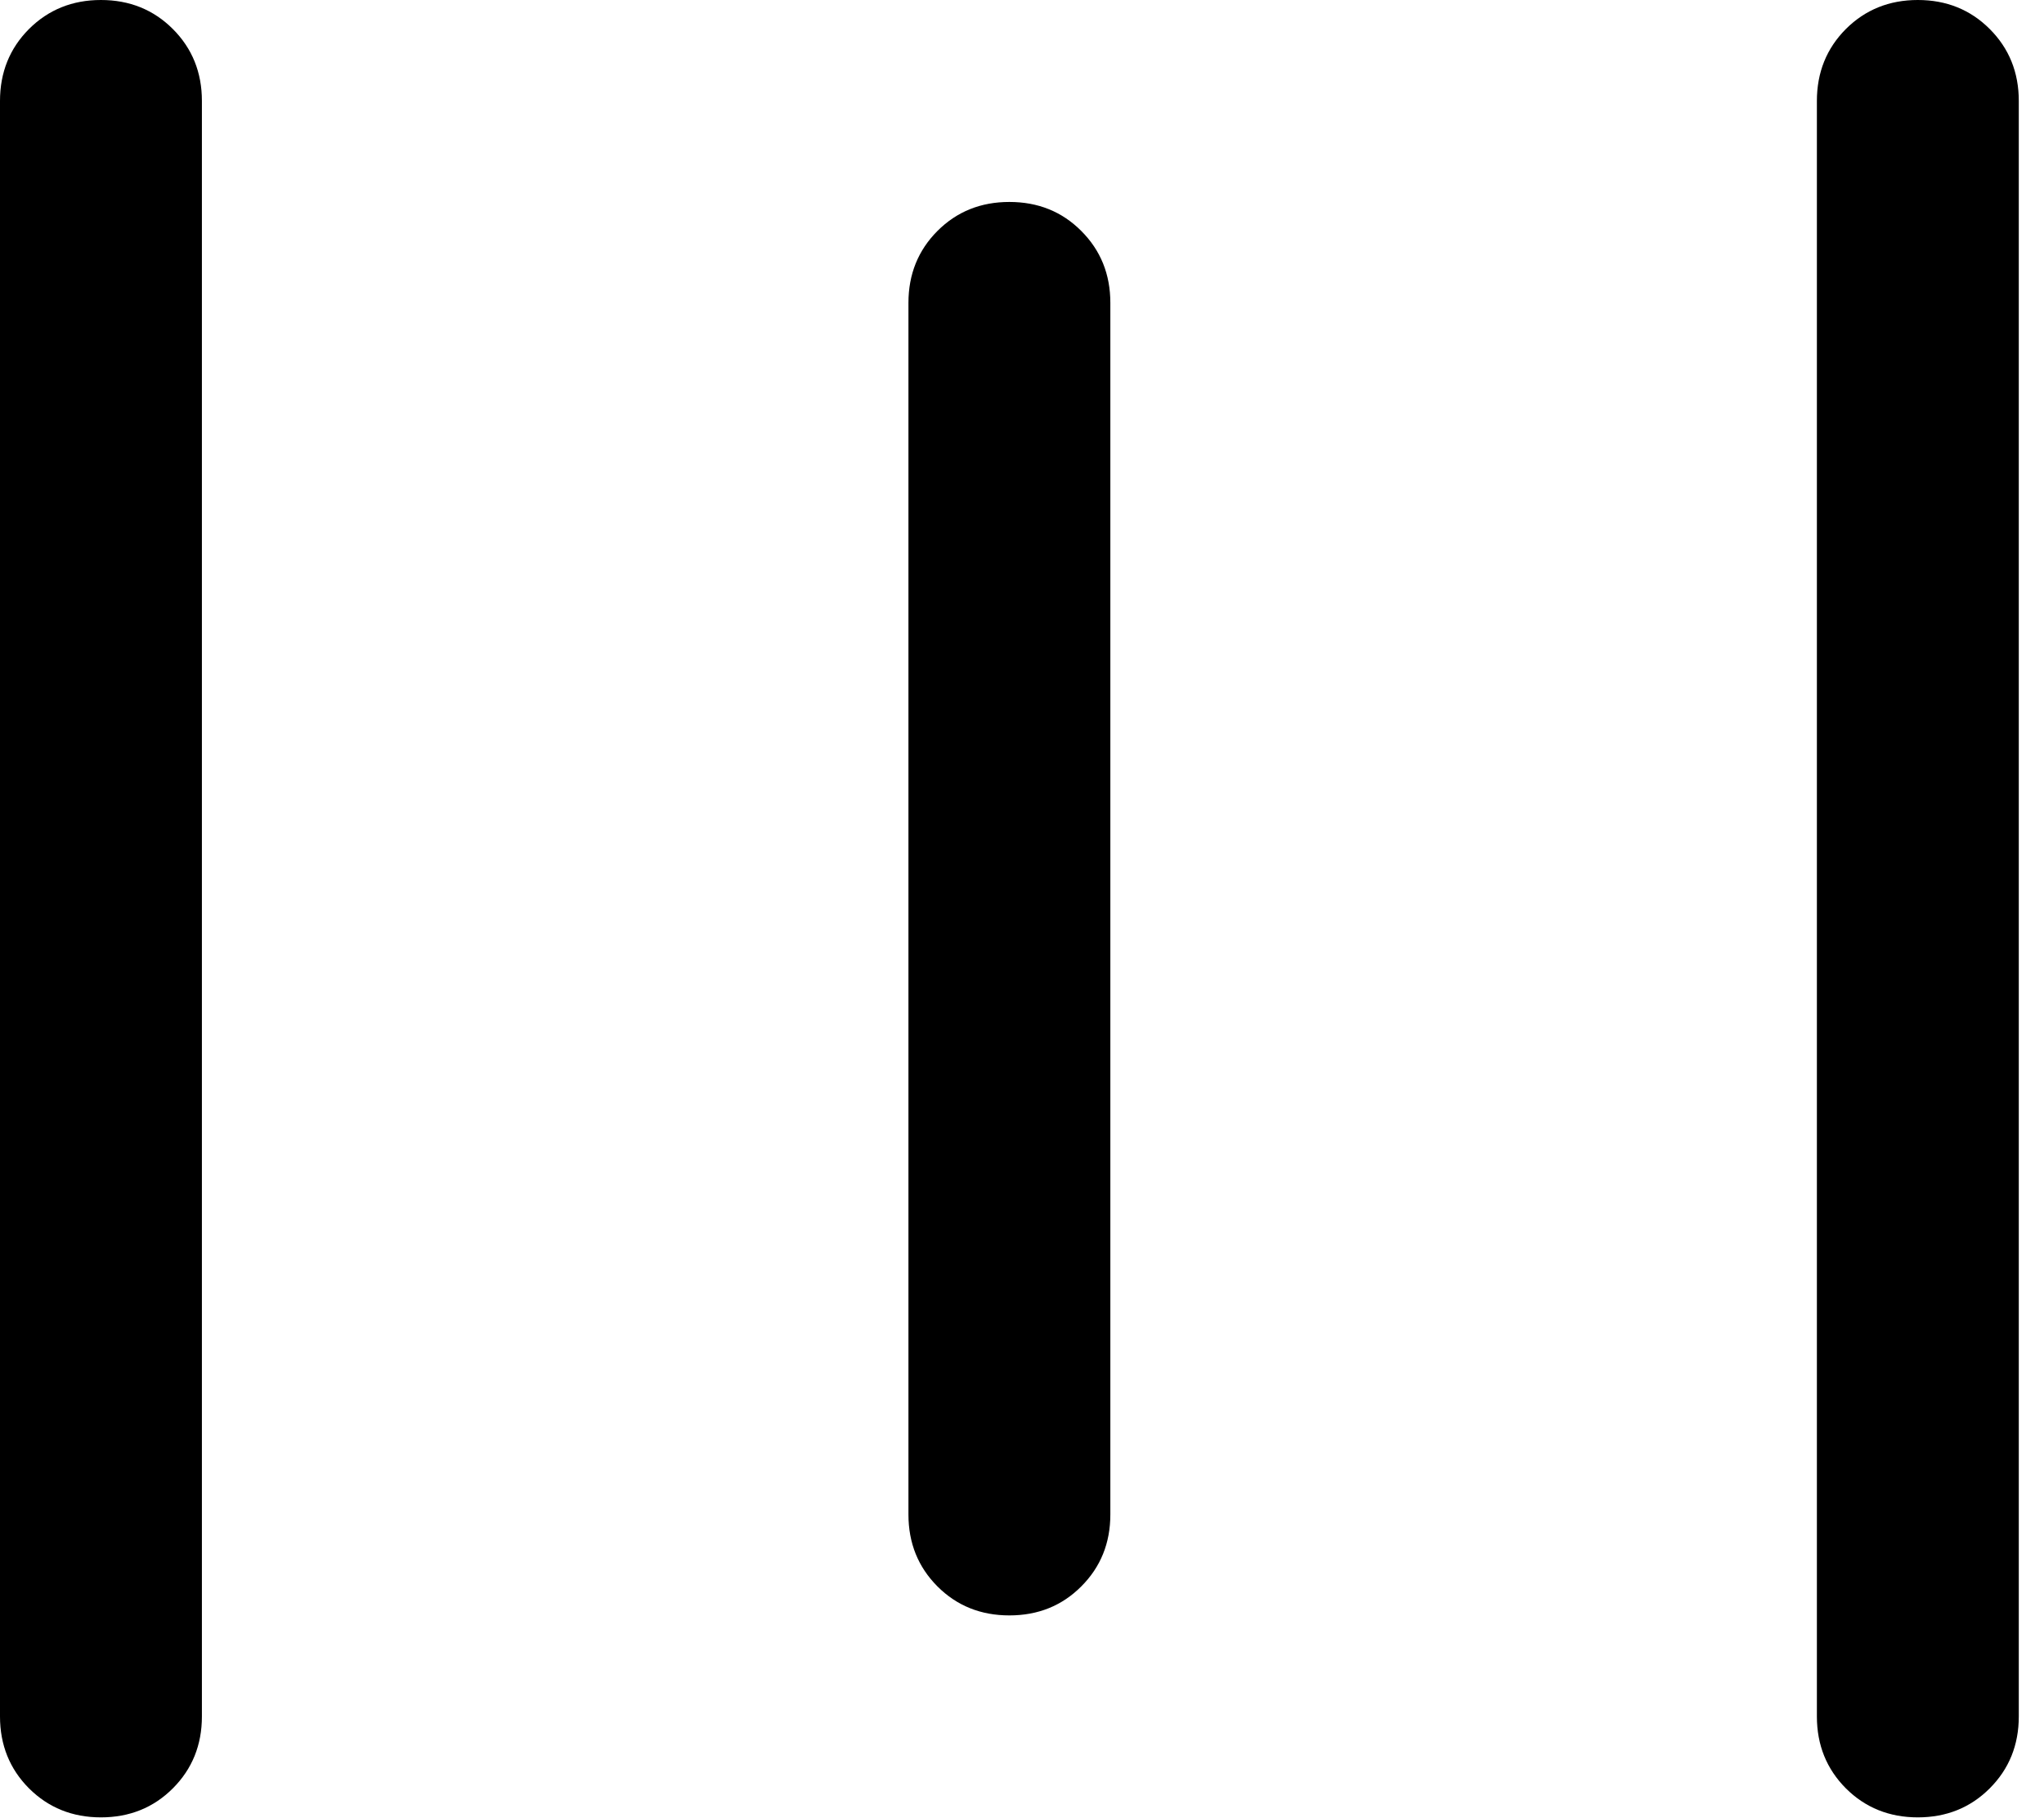
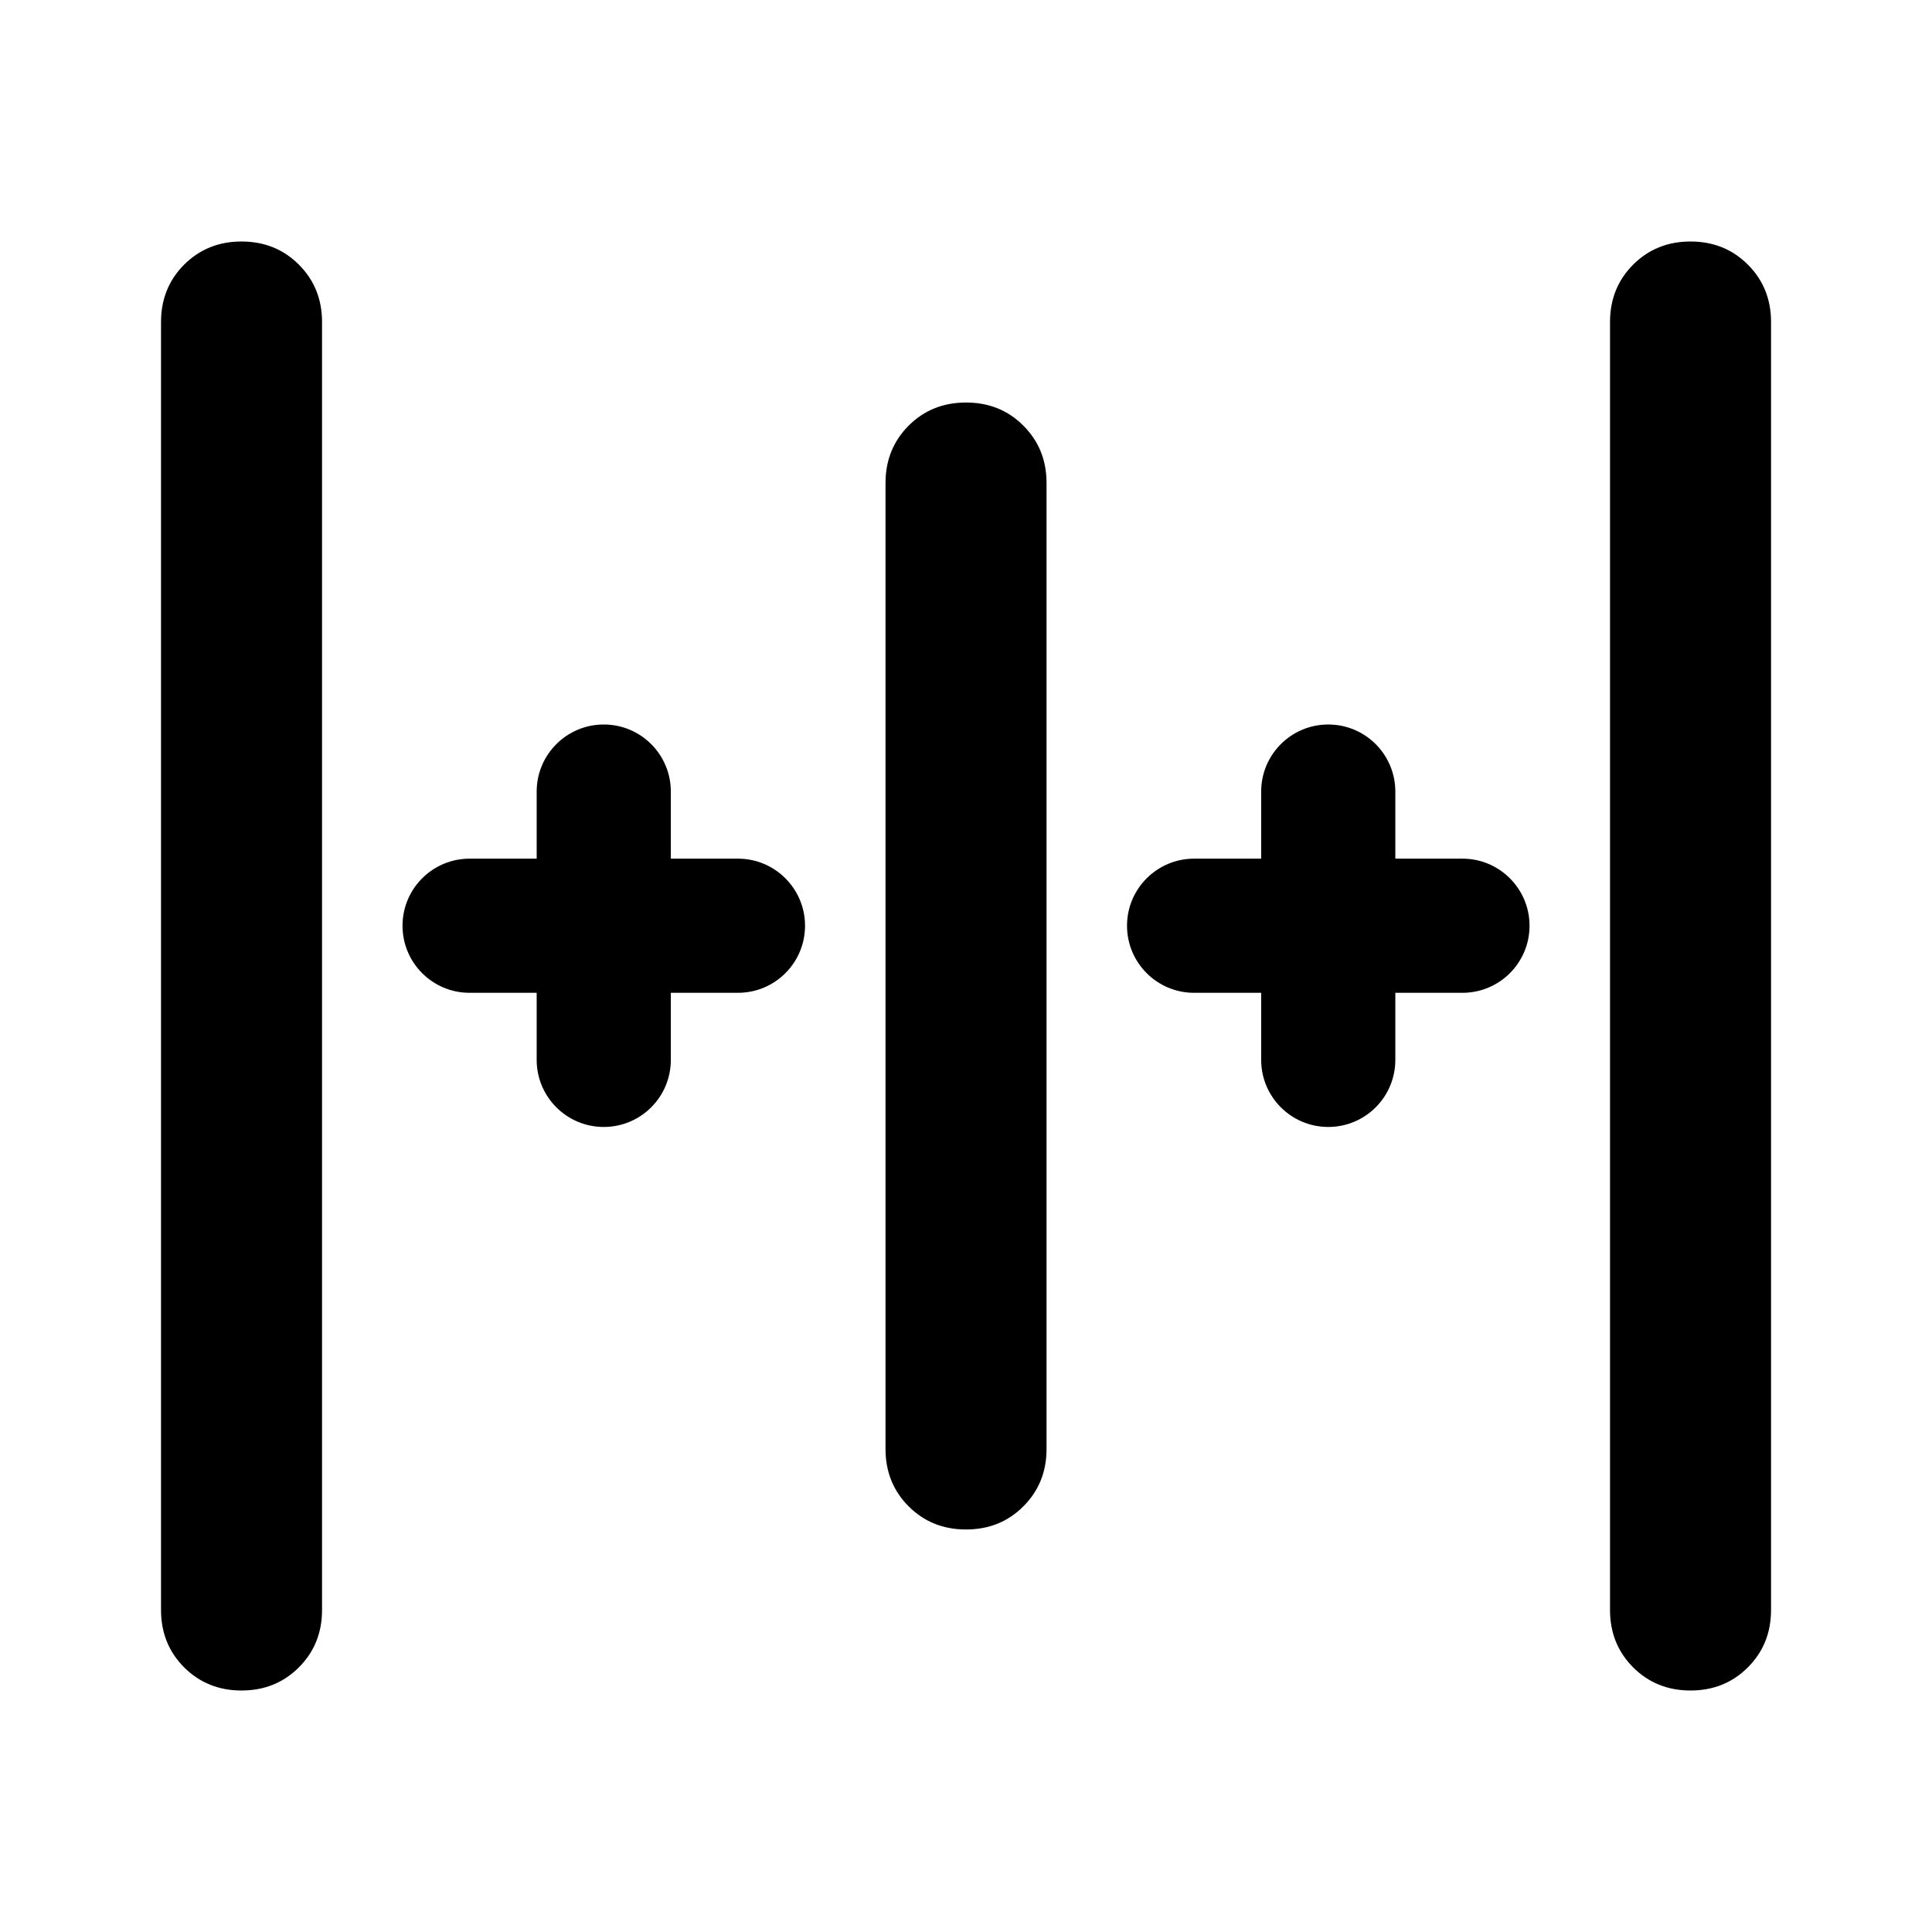
- <svg xmlns="http://www.w3.org/2000/svg" width="27" height="24" viewBox="0 0 27 24" fill="none">
-   <path d="M0 22.667V1.333C0 0.956 0.128 0.639 0.383 0.383C0.639 0.128 0.956 0 1.333 0C1.711 0 2.028 0.128 2.283 0.383C2.539 0.639 2.667 0.956 2.667 1.333V22.667C2.667 23.044 2.539 23.361 2.283 23.617C2.028 23.872 1.711 24 1.333 24C0.956 24 0.639 23.872 0.383 23.617C0.128 23.361 0 23.044 0 22.667ZM24 22.667V1.333C24 0.956 24.128 0.639 24.383 0.383C24.639 0.128 24.956 0 25.333 0C25.711 0 26.028 0.128 26.283 0.383C26.539 0.639 26.667 0.956 26.667 1.333V22.667C26.667 23.044 26.539 23.361 26.283 23.617C26.028 23.872 25.711 24 25.333 24C24.956 24 24.639 23.872 24.383 23.617C24.128 23.361 24 23.044 24 22.667Z" fill="currentColor" />
-   <path d="M12 4V20C12 20.378 12.128 20.694 12.383 20.95C12.639 21.206 12.956 21.333 13.333 21.333C13.711 21.333 14.028 21.206 14.283 20.95C14.539 20.694 14.667 20.378 14.667 20V4C14.667 3.622 14.539 3.306 14.283 3.05C14.028 2.794 13.711 2.667 13.333 2.667C12.956 2.667 12.639 2.794 12.383 3.05C12.128 3.306 12 3.622 12 4Z" fill="currentColor" />
+ <svg xmlns="http://www.w3.org/2000/svg" width="32" height="32" viewBox="0 0 32 32" fill="none">
+   <path d="M2.667 26.667V5.333C2.667 4.956 2.795 4.639 3.05 4.383C3.306 4.128 3.623 4 4 4C4.378 4 4.695 4.128 4.95 4.383C5.206 4.639 5.334 4.956 5.334 5.333V26.667C5.334 27.044 5.206 27.361 4.95 27.617C4.695 27.872 4.378 28 4 28C3.623 28 3.306 27.872 3.05 27.617C2.795 27.361 2.667 27.044 2.667 26.667ZM26.667 26.667V5.333C26.667 4.956 26.795 4.639 27.05 4.383C27.306 4.128 27.622 4 28 4C28.378 4 28.695 4.128 28.95 4.383C29.206 4.639 29.334 4.956 29.334 5.333V26.667C29.334 27.044 29.206 27.361 28.95 27.617C28.695 27.872 28.378 28 28 28C27.622 28 27.306 27.872 27.05 27.617C26.795 27.361 26.667 27.044 26.667 26.667Z" fill="currentColor" />
+   <path d="M14.667 8V24C14.667 24.378 14.795 24.694 15.05 24.95C15.306 25.206 15.623 25.333 16 25.333C16.378 25.333 16.695 25.206 16.95 24.95C17.206 24.694 17.334 24.378 17.334 24V8C17.334 7.622 17.206 7.306 16.95 7.05C16.695 6.794 16.378 6.667 16 6.667C15.623 6.667 15.306 6.794 15.05 7.05C14.795 7.306 14.667 7.622 14.667 8Z" fill="currentColor" />
+   <path d="M10 12C9.387 12 8.889 12.497 8.889 13.111L8.889 14.222L7.778 14.222C7.164 14.222 6.667 14.72 6.667 15.333C6.667 15.947 7.164 16.444 7.778 16.444L8.889 16.444L8.889 17.555C8.889 18.169 9.387 18.666 10 18.666C10.614 18.666 11.111 18.169 11.111 17.555L11.111 16.444L12.223 16.444C12.836 16.444 13.334 15.947 13.334 15.333C13.334 14.72 12.836 14.222 12.223 14.222L11.111 14.222L11.111 13.111C11.111 12.497 10.614 12 10 12Z" fill="currentColor" />
+   <path d="M22 12C21.387 12 20.889 12.497 20.889 13.111L20.889 14.222L19.778 14.222C19.165 14.222 18.667 14.72 18.667 15.333C18.667 15.947 19.165 16.444 19.778 16.444L20.889 16.444L20.889 17.555C20.889 18.169 21.387 18.666 22 18.666C22.614 18.666 23.111 18.169 23.111 17.555L23.111 16.444L24.223 16.444C24.836 16.444 25.334 15.947 25.334 15.333C25.334 14.72 24.836 14.222 24.223 14.222L23.111 14.222L23.111 13.111C23.111 12.497 22.614 12 22 12Z" fill="currentColor" />
</svg>
